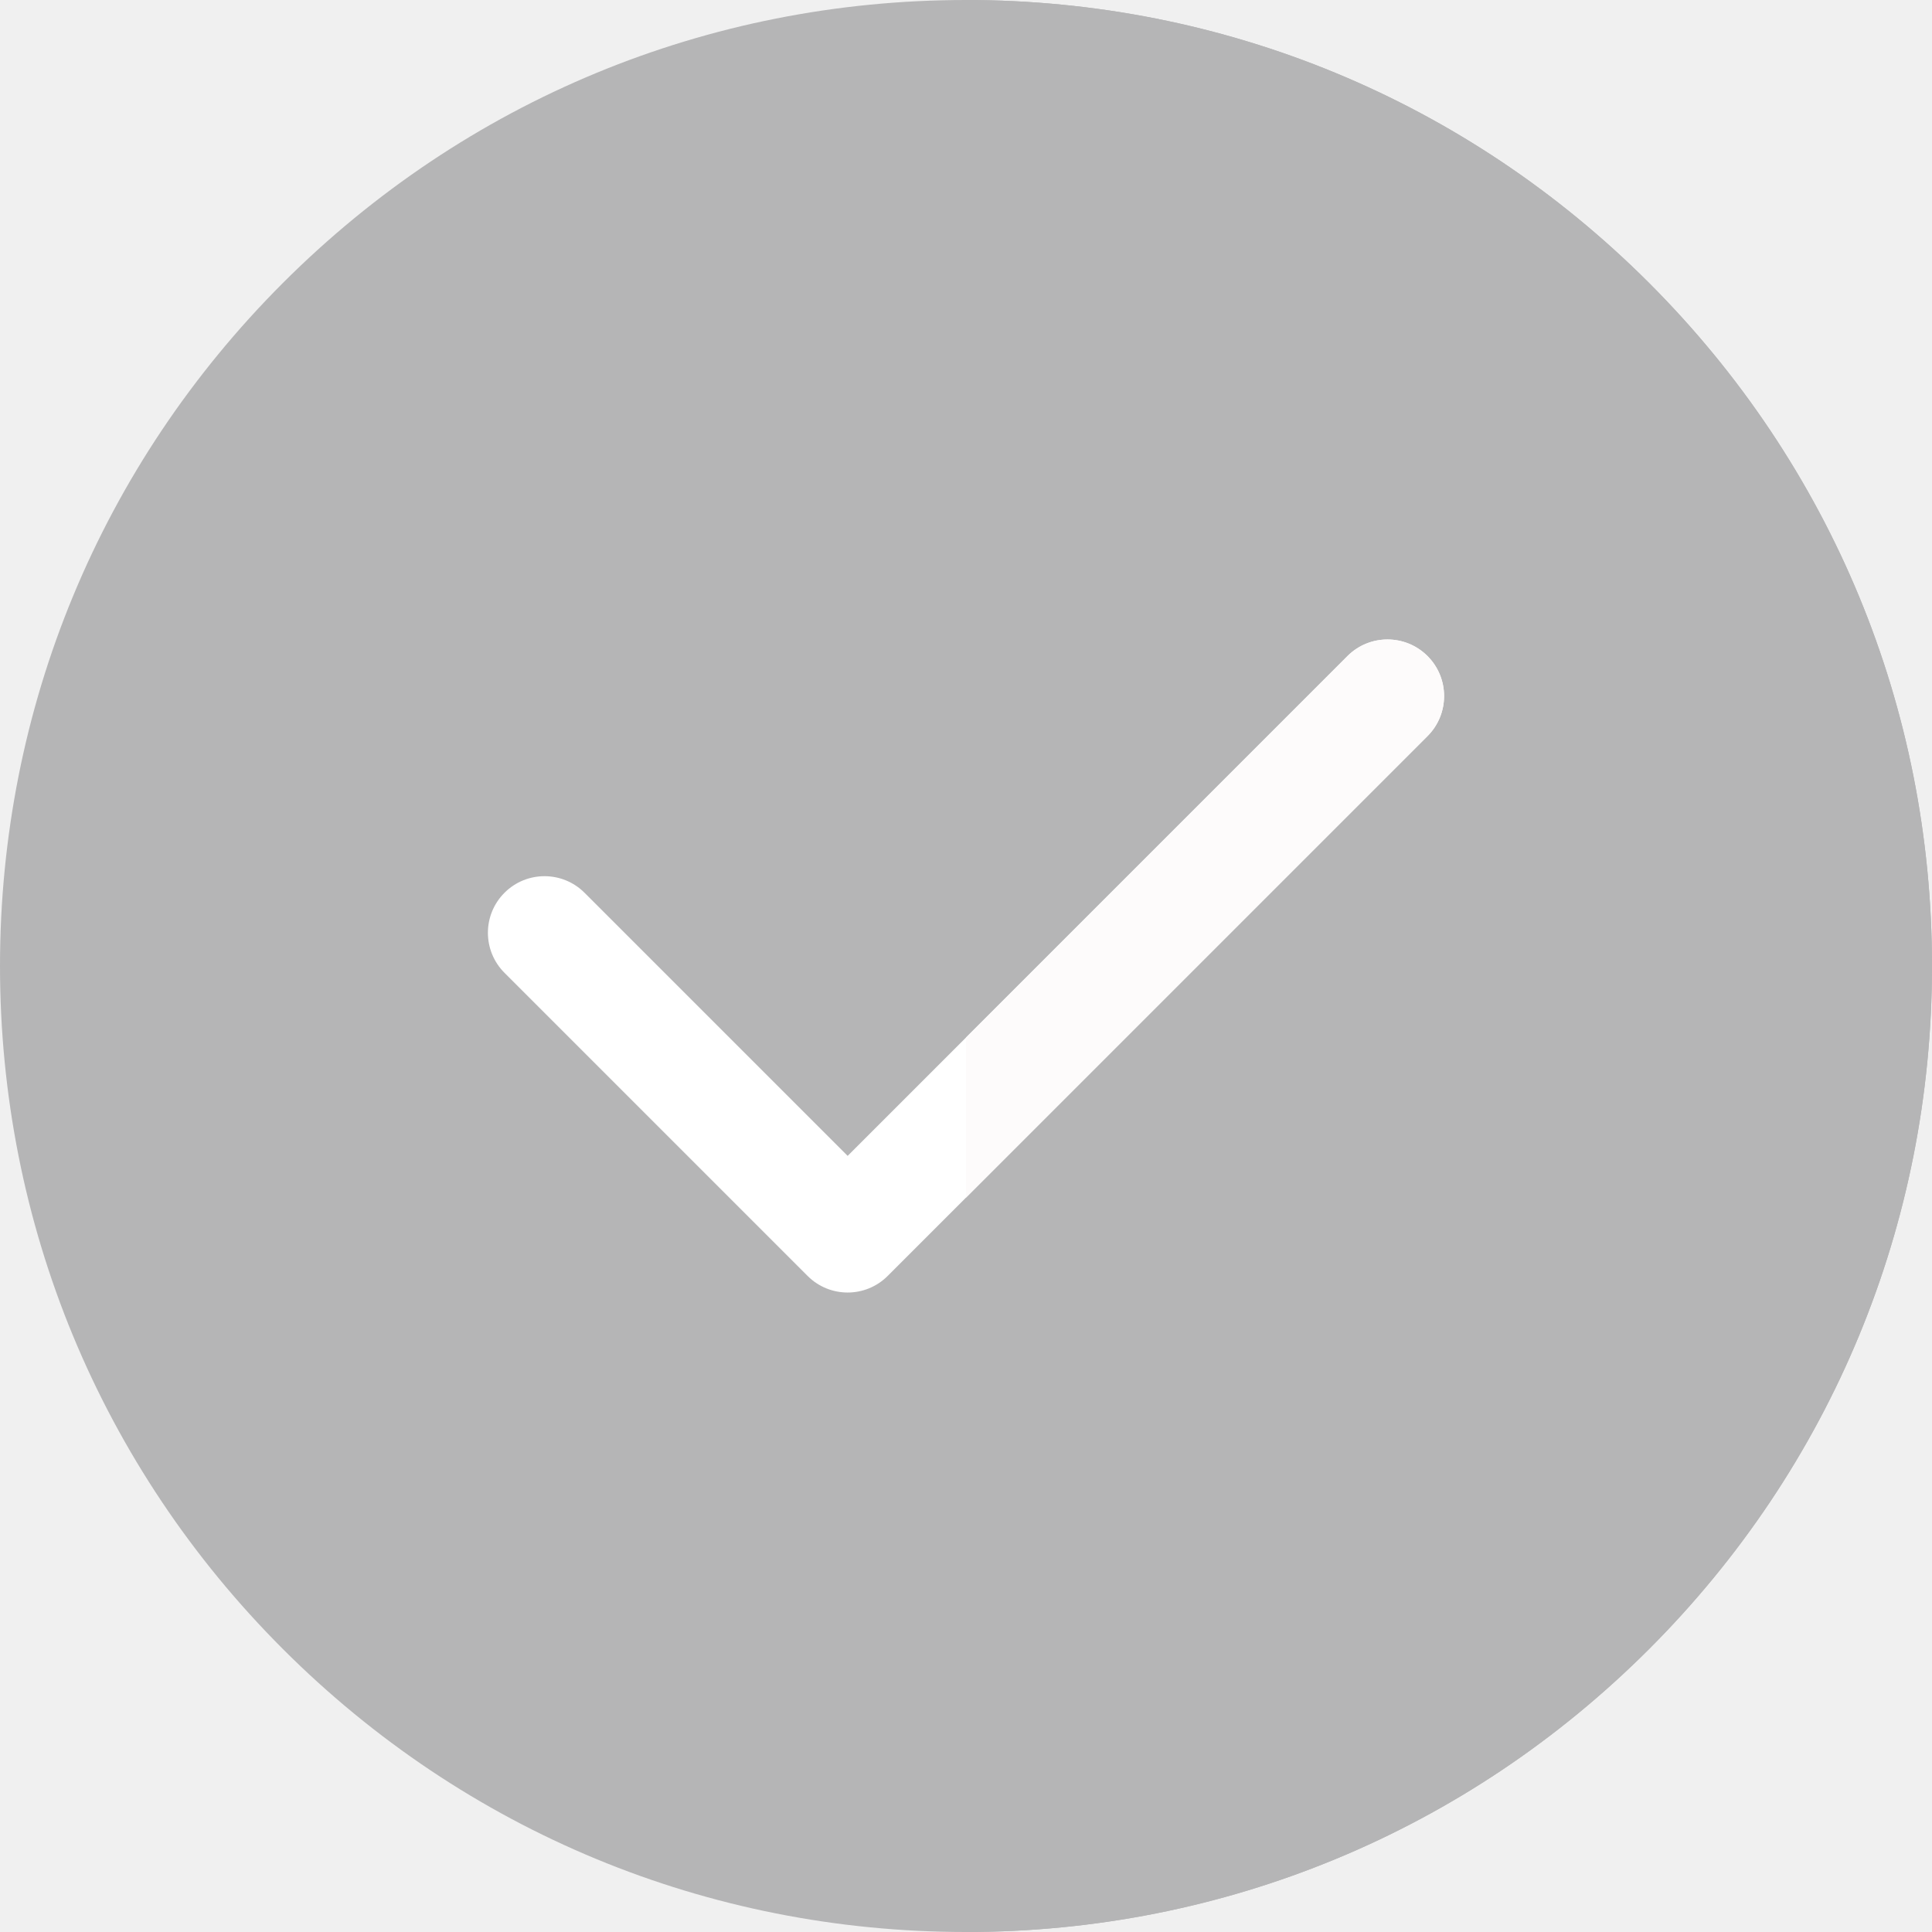
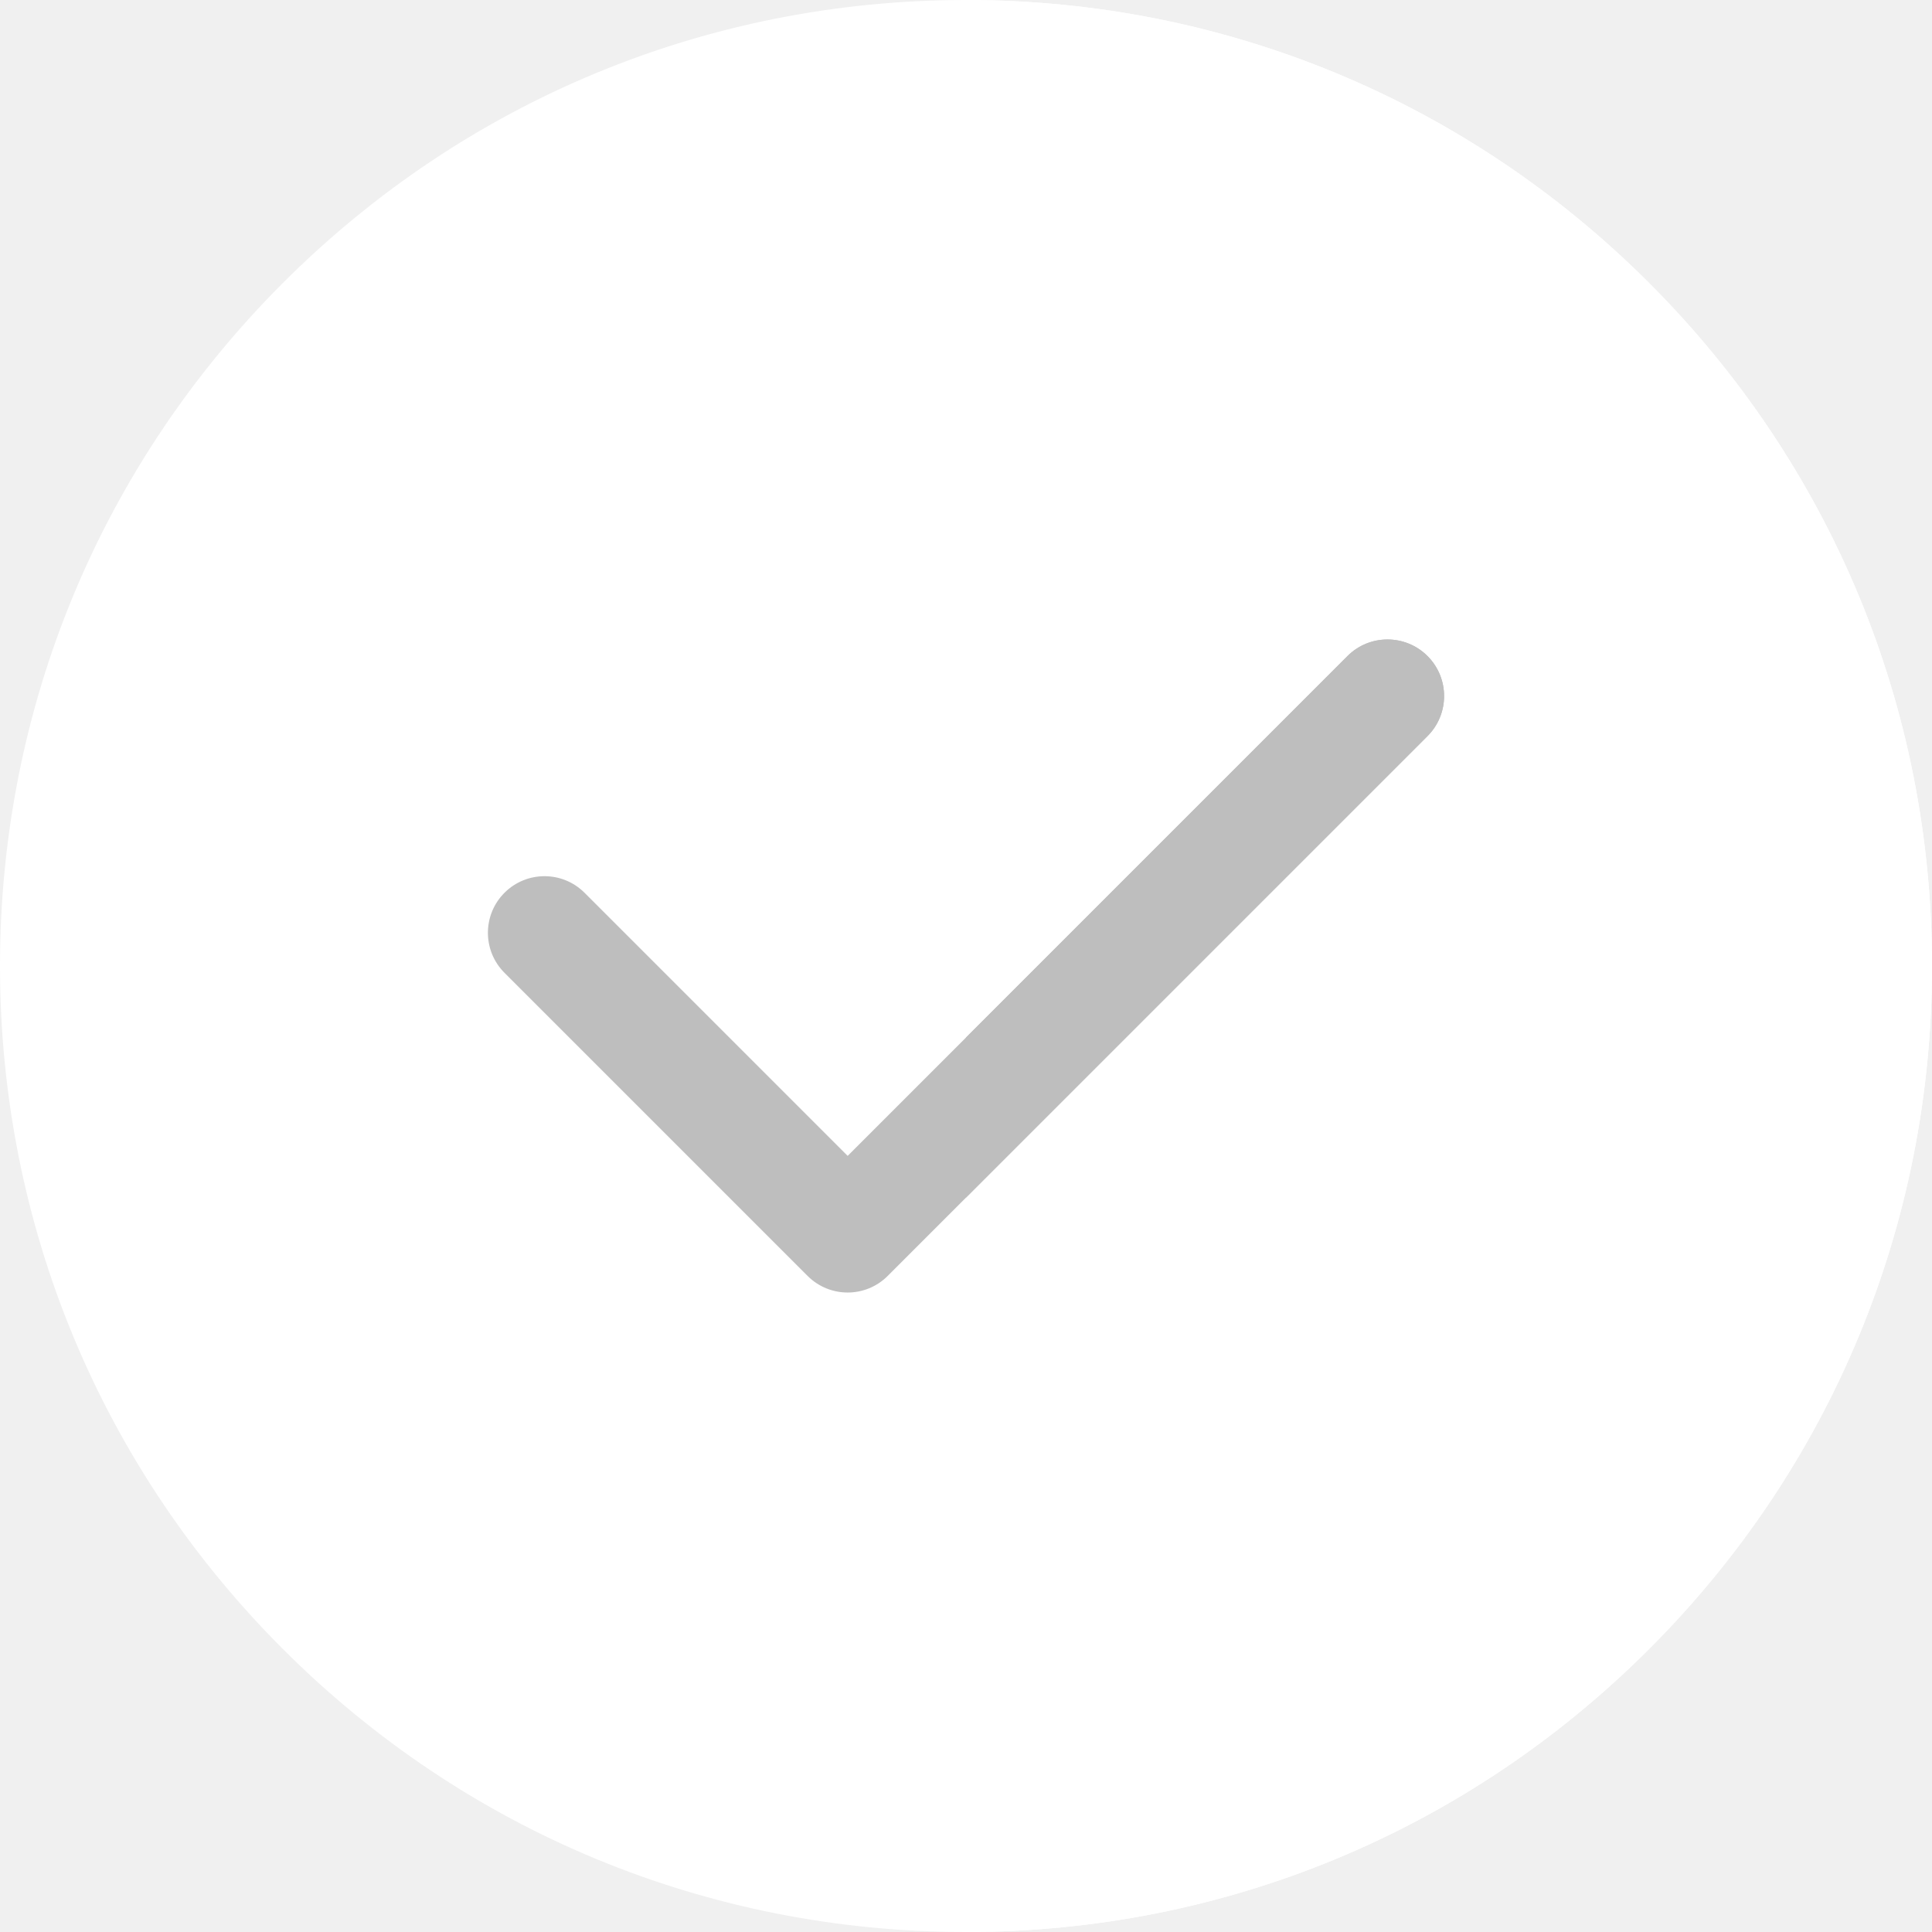
- <svg xmlns="http://www.w3.org/2000/svg" version="1.1" id="Capa_1" x="0px" y="0px" viewBox="0 0 512 512" style="enable-background:new 0 0 512 512;" xml:space="preserve" width="512px" height="512px" class="">
-   <g>
-     <path style="fill:#B5B5B6" d="M437.019,74.98C388.667,26.629,324.38,0,256,0C187.619,0,123.332,26.629,74.979,74.98  C26.628,123.332,0,187.62,0,256s26.628,132.667,74.979,181.019C123.332,485.371,187.619,512,256,512  c68.38,0,132.667-26.629,181.019-74.981S512,324.38,512,256S485.371,123.333,437.019,74.98z" data-original="#09426D" class="active-path" data-old_color="#4110C2" />
-     <path style="fill:#B5B5B6" d="M437.019,74.98C388.667,26.629,324.38,0,256,0v512c68.38,0,132.667-26.629,181.019-74.981  S512,324.38,512,256S485.371,123.333,437.019,74.98z" data-original="#012641" class="" data-old_color="#B3B2B5" />
-     <path style="fill:#FFFFFF" d="M224.634,342.532c-3.839,0-7.678-1.465-10.606-4.393l-80.333-80.333  c-5.858-5.857-5.858-15.355,0-21.213c5.857-5.857,15.355-5.857,21.213,0l69.727,69.727l132.458-132.46  c5.857-5.857,15.355-5.857,21.213,0s5.858,15.355,0,21.213L235.24,338.139C232.311,341.067,228.473,342.532,224.634,342.532z" data-original="#C7EFFF" class="" data-old_color="#ffffff" />
-     <path style="fill:#FDFBFB" d="M378.306,173.86c-5.857-5.857-15.355-5.857-21.213,0L256,274.953v42.426l122.306-122.306  C384.164,189.216,384.164,179.718,378.306,173.86z" data-original="#91E1FF" class="" data-old_color="#FBF8F8" />
+ <svg xmlns="http://www.w3.org/2000/svg" width="512px" height="512px" viewBox="0 0 512 512" version="1.1">
+   <defs />
+   <g id="Page-1" stroke="none" stroke-width="1" fill="none" fill-rule="evenodd">
+     <g id="checked" fill-rule="nonzero">
+       <path d="M437.019,74.98 C388.667,26.629 324.38,0 256,0 C187.619,0 123.332,26.629 74.979,74.98 C26.628,123.332 0,187.62 0,256 C0,324.38 26.628,388.667 74.979,437.019 C123.332,485.371 187.619,512 256,512 C324.38,512 388.667,485.371 437.019,437.019 C485.371,388.667 512,324.38 512,256 C512,187.62 485.371,123.333 437.019,74.98 Z" id="Shape" fill="#FFFFFF" />
+       <path d="M437.019,74.98 C388.667,26.629 324.38,0 256,0 L256,512 C324.38,512 388.667,485.371 437.019,437.019 C485.371,388.667 512,324.38 512,256 C512,187.62 485.371,123.333 437.019,74.98 Z" id="Shape" fill="#FFFFFF" />
+       <path d="M224.634,342.532 C220.795,342.532 216.956,341.067 214.028,338.139 L133.695,257.806 C127.837,251.949 127.837,242.451 133.695,236.593 C139.552,230.736 149.05,230.736 154.908,236.593 L224.635,306.32 L357.093,173.86 C362.95,168.003 372.448,168.003 378.306,173.86 C384.164,179.717 384.164,189.215 378.306,195.073 L235.24,338.139 C232.311,341.067 228.473,342.532 224.634,342.532 Z" id="Shape" fill="#BEBEBE" />
+       <path d="M378.306,173.86 C372.449,168.003 362.951,168.003 357.093,173.86 L256,274.953 L256,317.379 L378.306,195.073 C384.164,189.216 384.164,179.718 378.306,173.86 Z" id="Shape" fill="#BEBEBE" />
+     </g>
  </g>
</svg>
